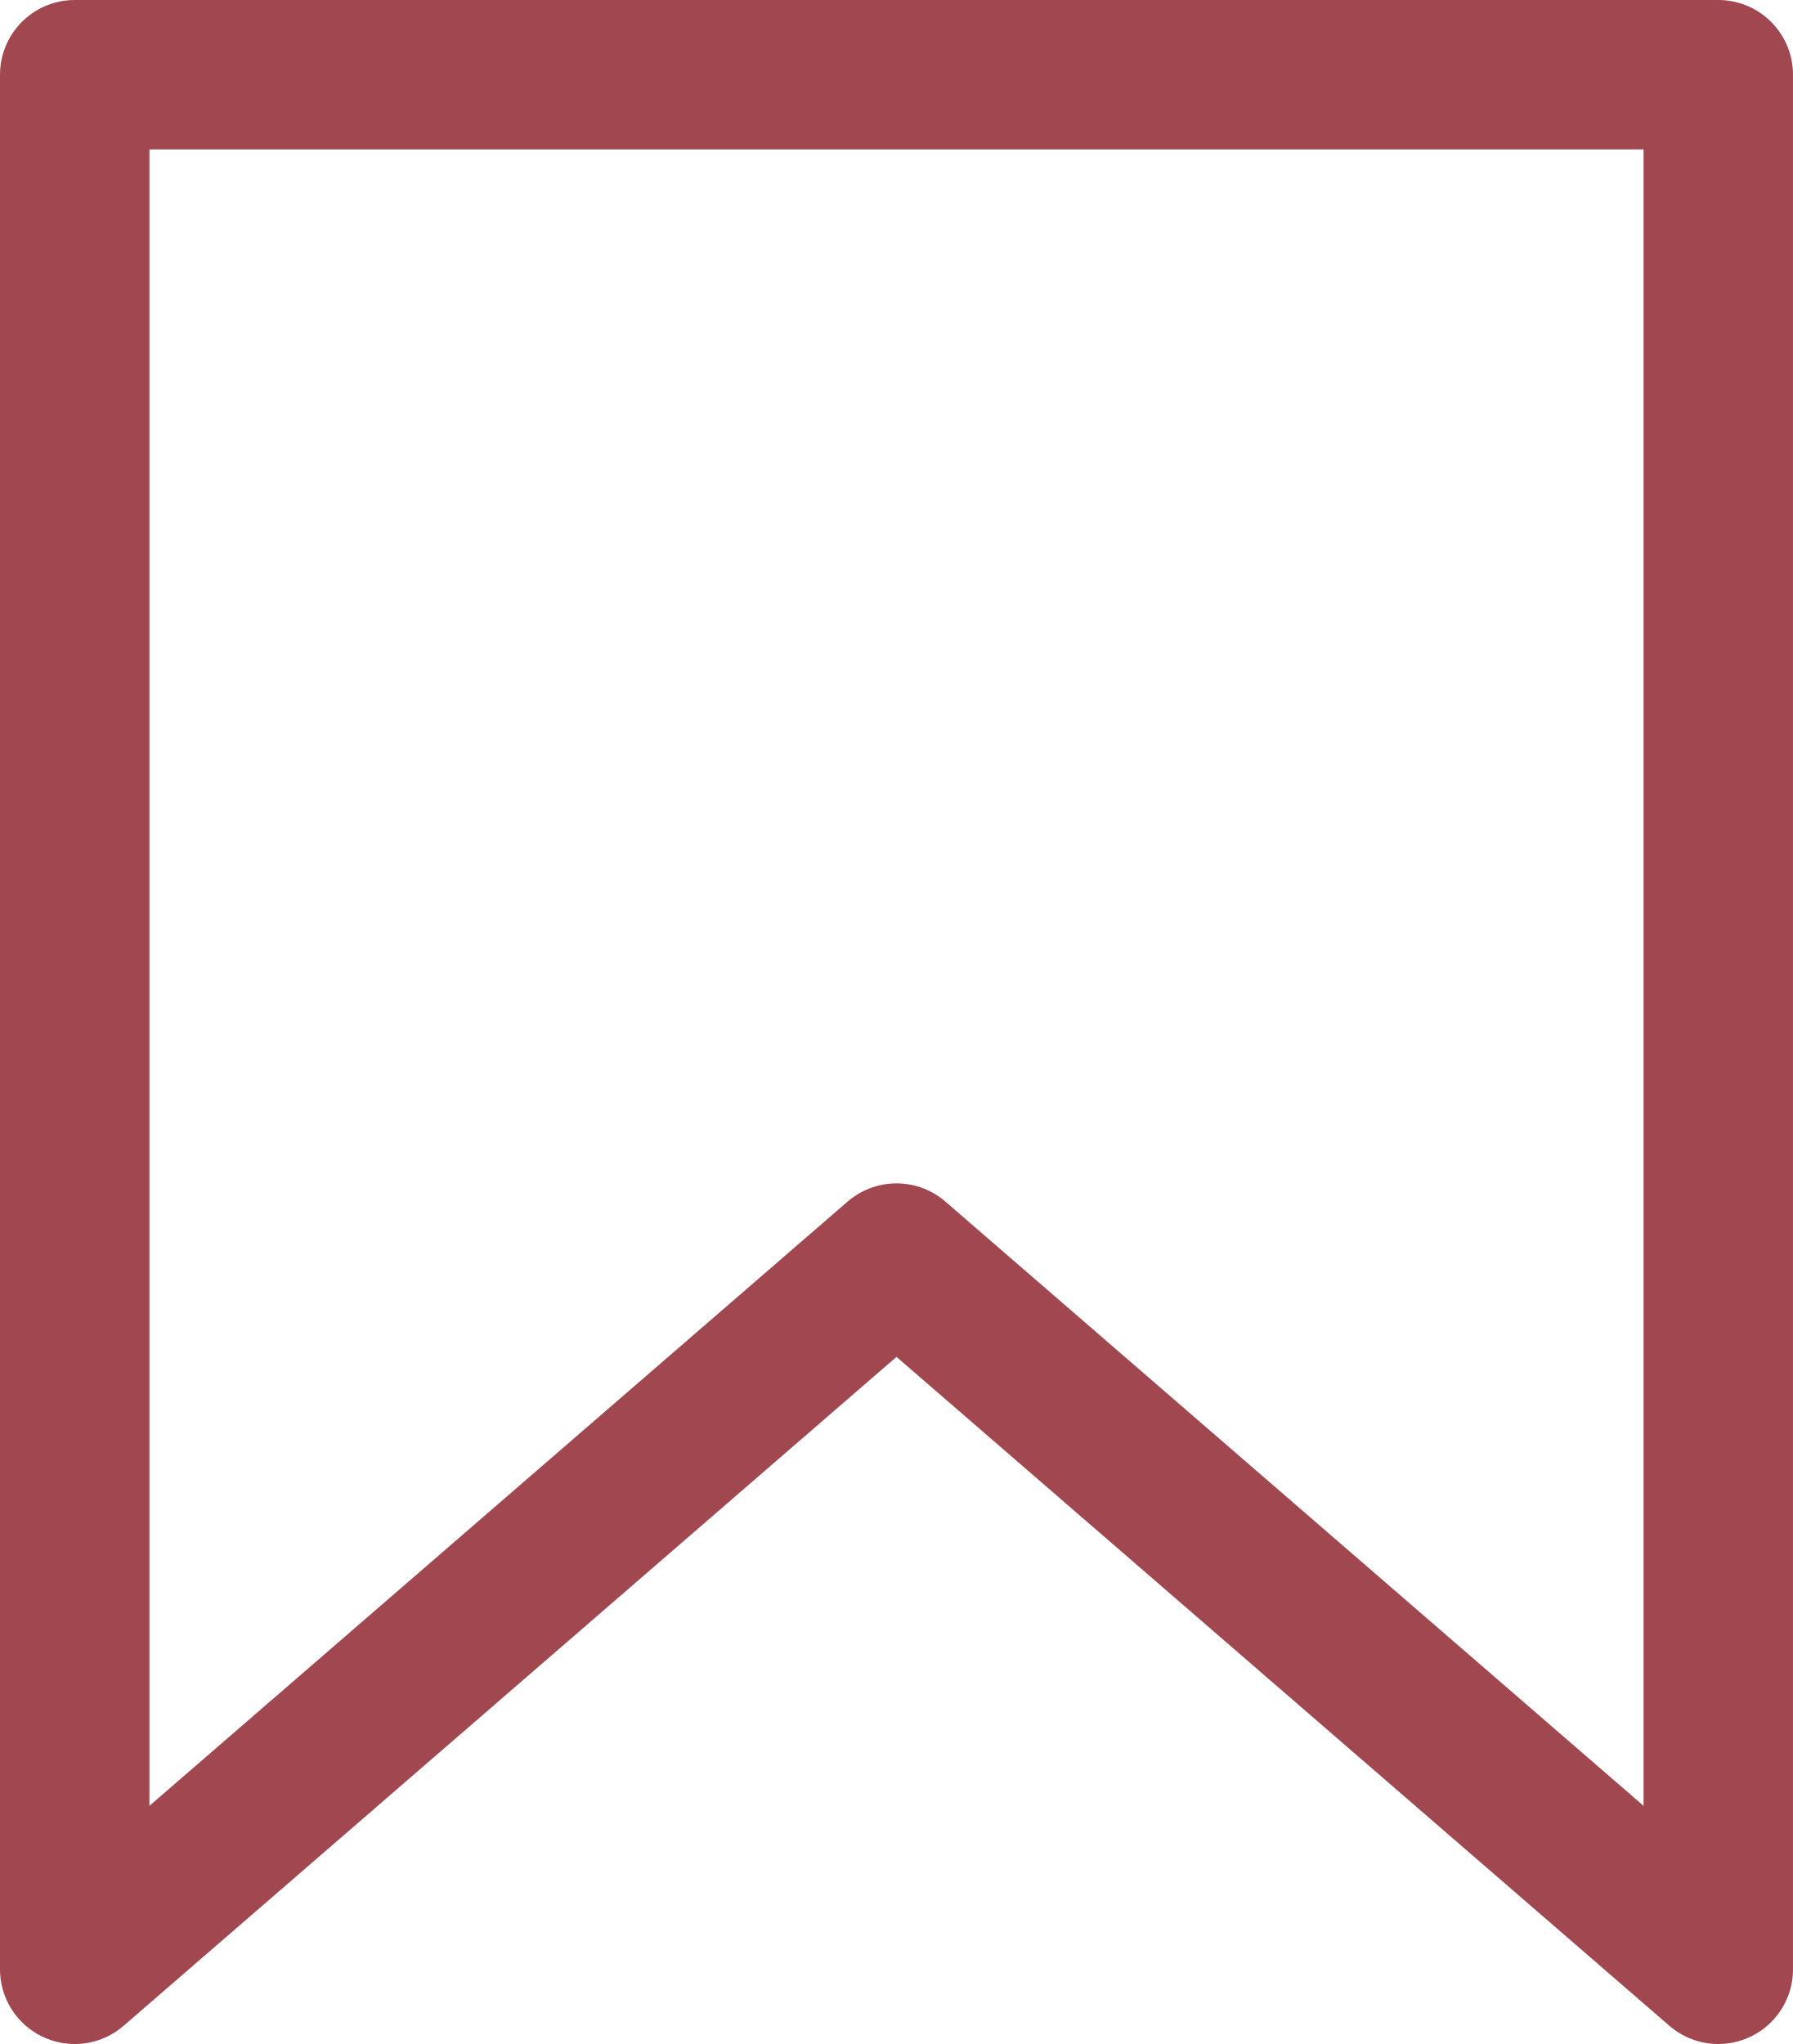
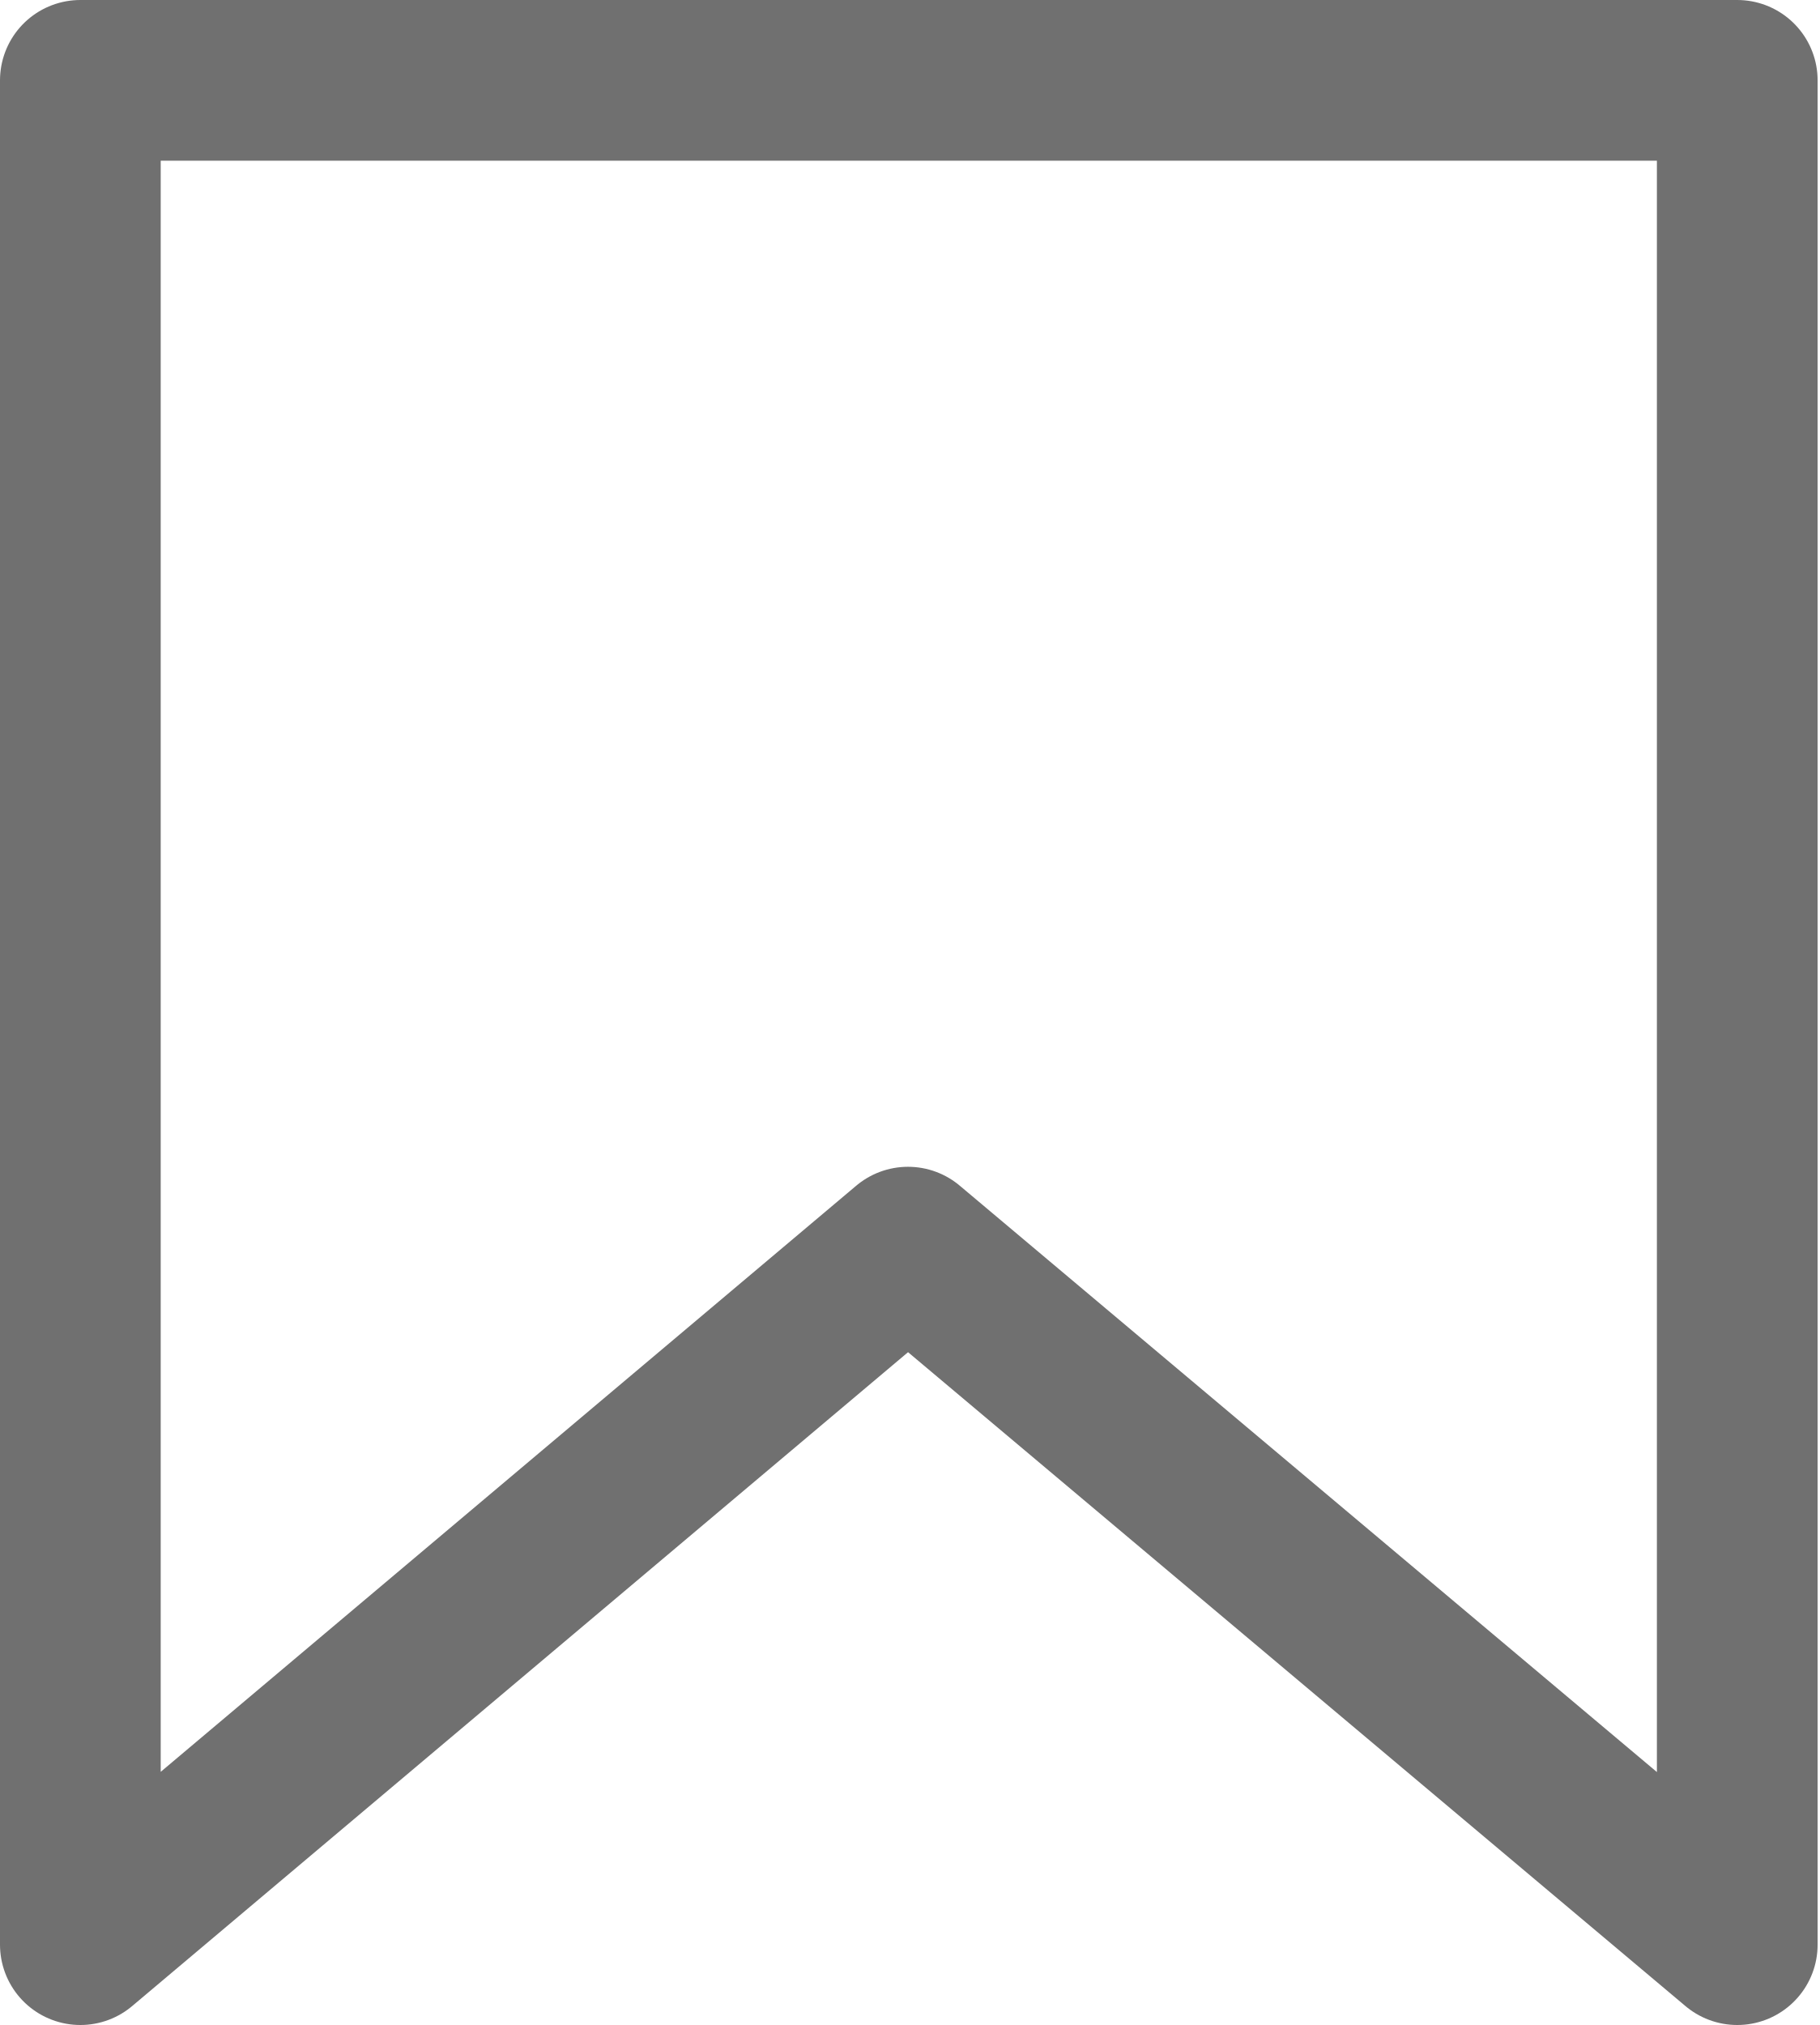
- <svg xmlns="http://www.w3.org/2000/svg" id="图层_1" data-name="图层 1" viewBox="0 0 12 13.68">
+ <svg xmlns="http://www.w3.org/2000/svg" id="图层_1" data-name="图层 1" viewBox="0 0 11.32 12.6">
  <defs>
-     <style>.cls-1{fill:none;stroke:#a1474f;stroke-linecap:round;stroke-linejoin:round;}</style>
+     <style>.cls-1{fill:none;stroke:#707070;stroke-linejoin:round;}</style>
  </defs>
-   <path id="路径_225" data-name="路径 225" class="cls-1" d="M24.5,23.5h11V36.18L30,31.42l-5.5,4.76Z" transform="translate(-24 -23)" />
+   <path id="路径_73" data-name="路径 73" class="cls-1" d="M18.92,21.07H29.23v11.6l-5.16-4.34-5.15,4.34Z" transform="translate(-18.42 -20.57)" />
</svg>
